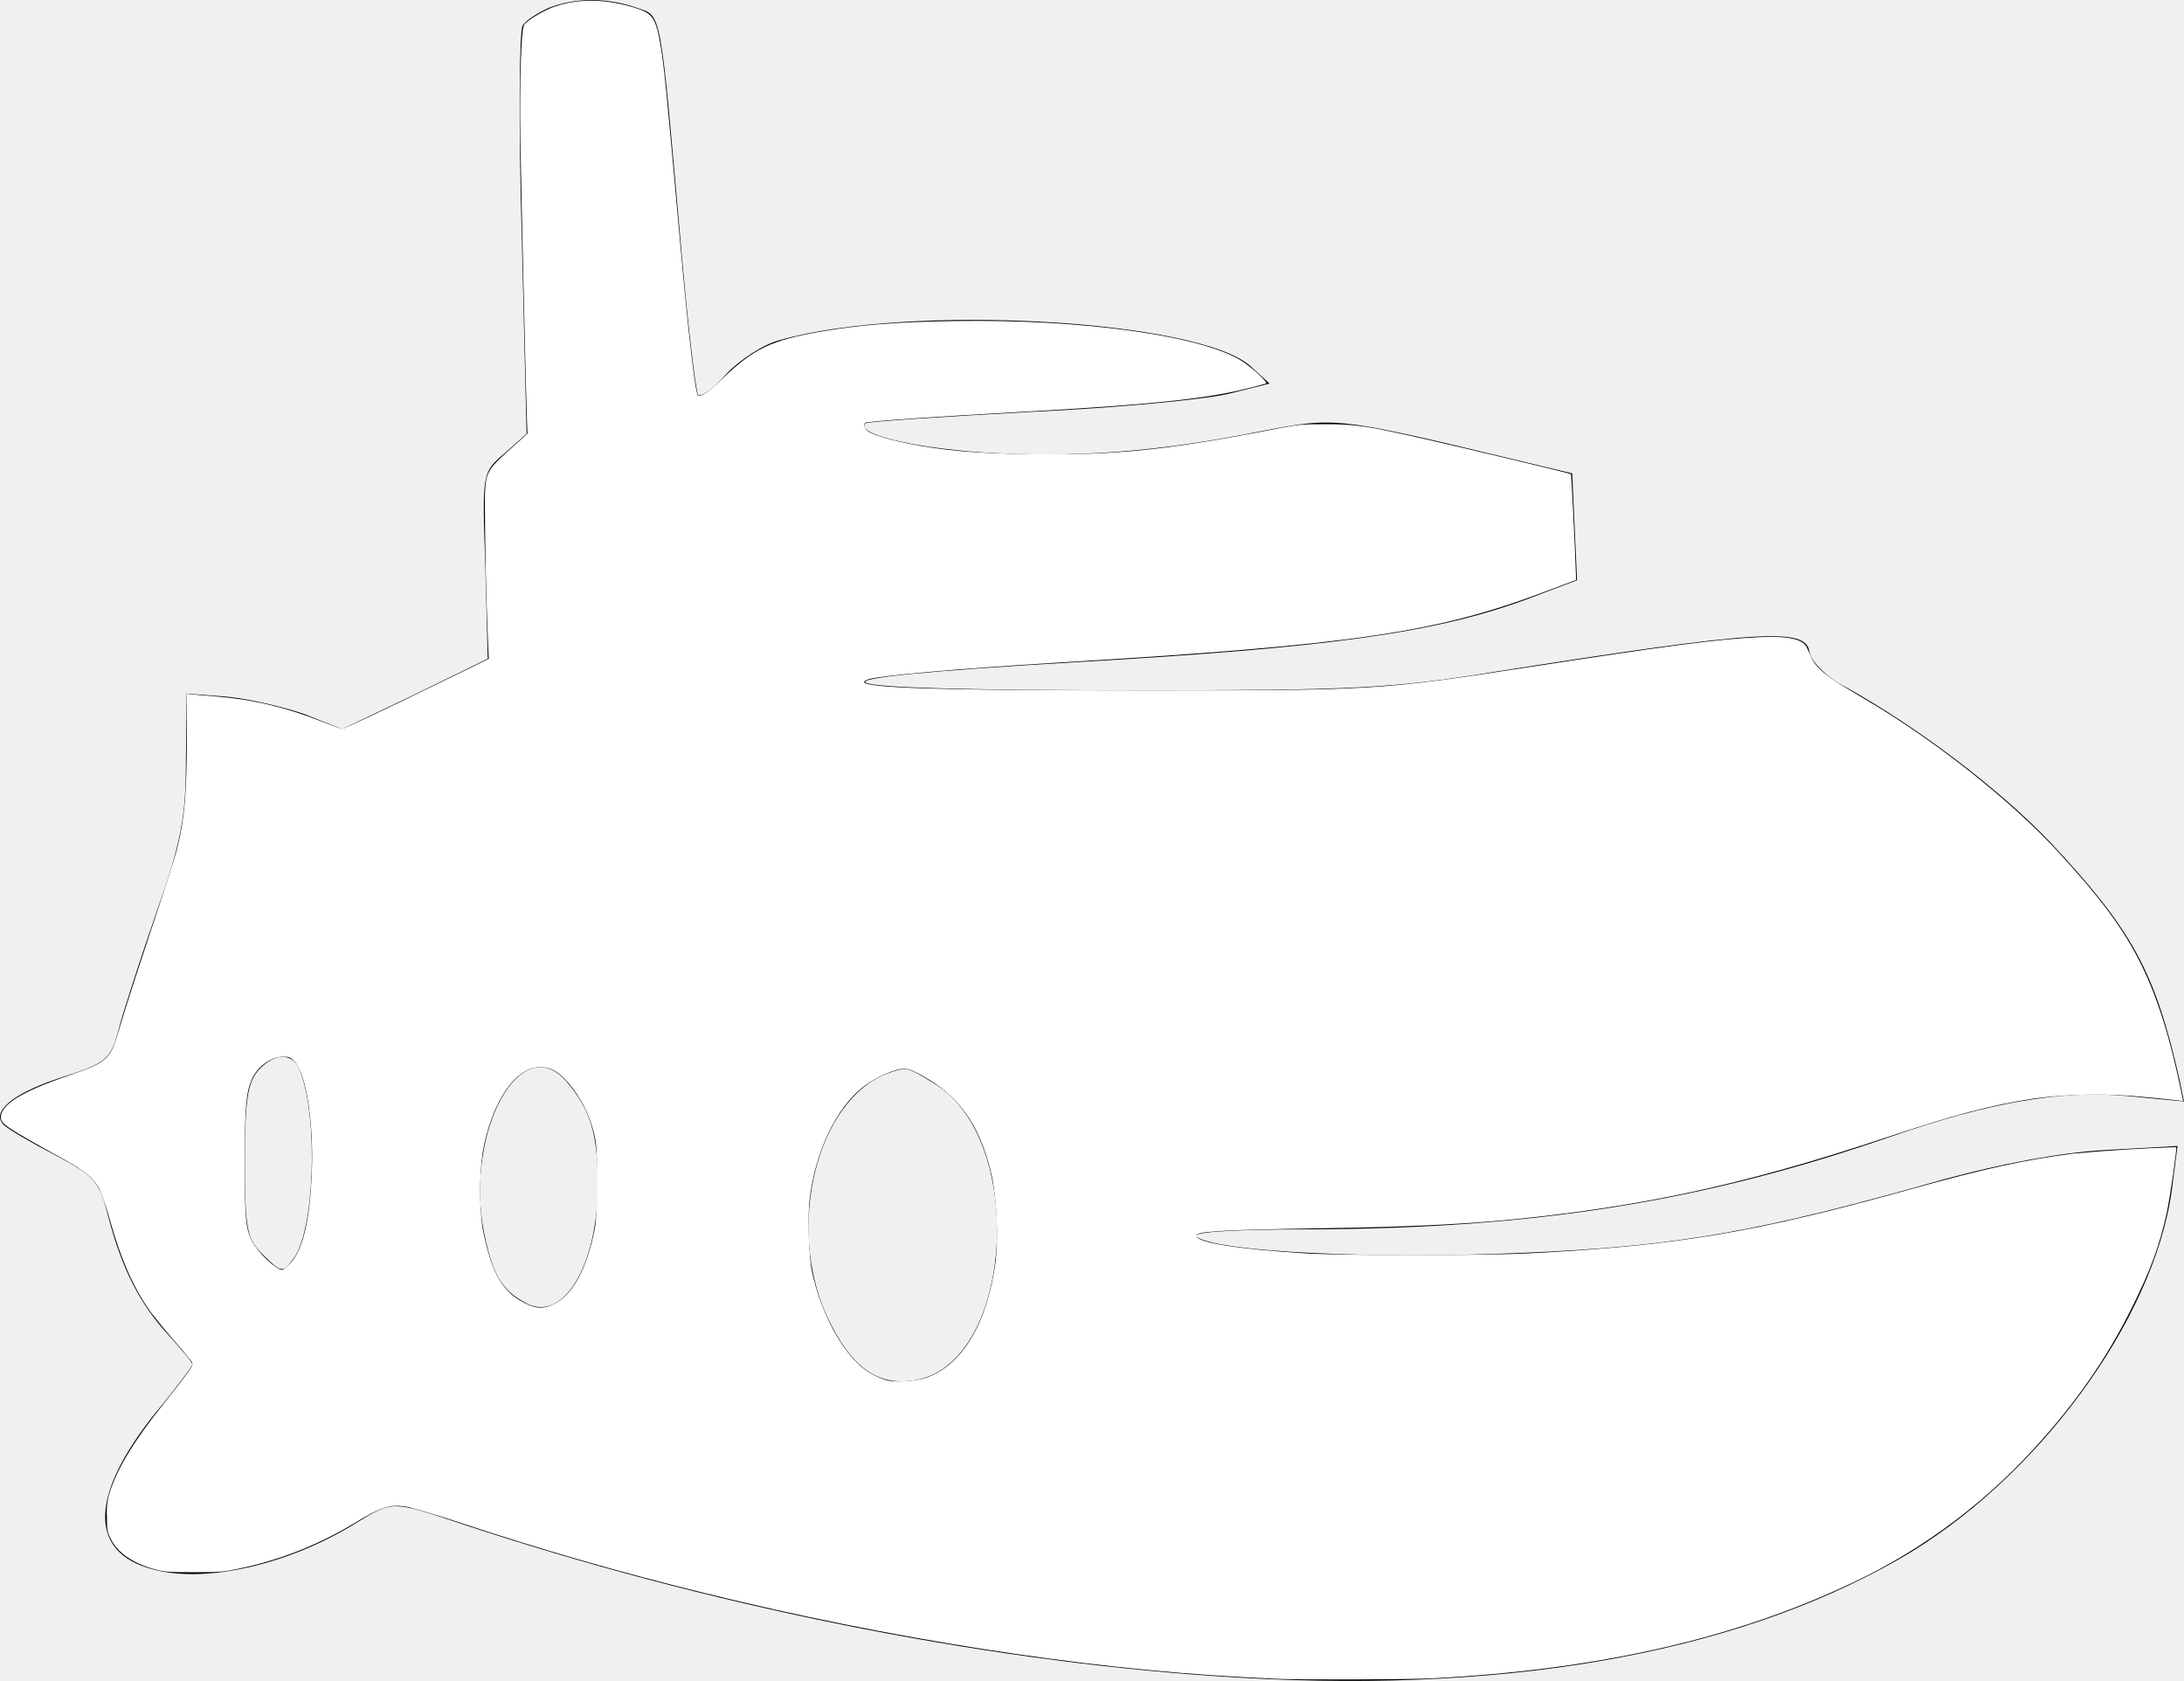
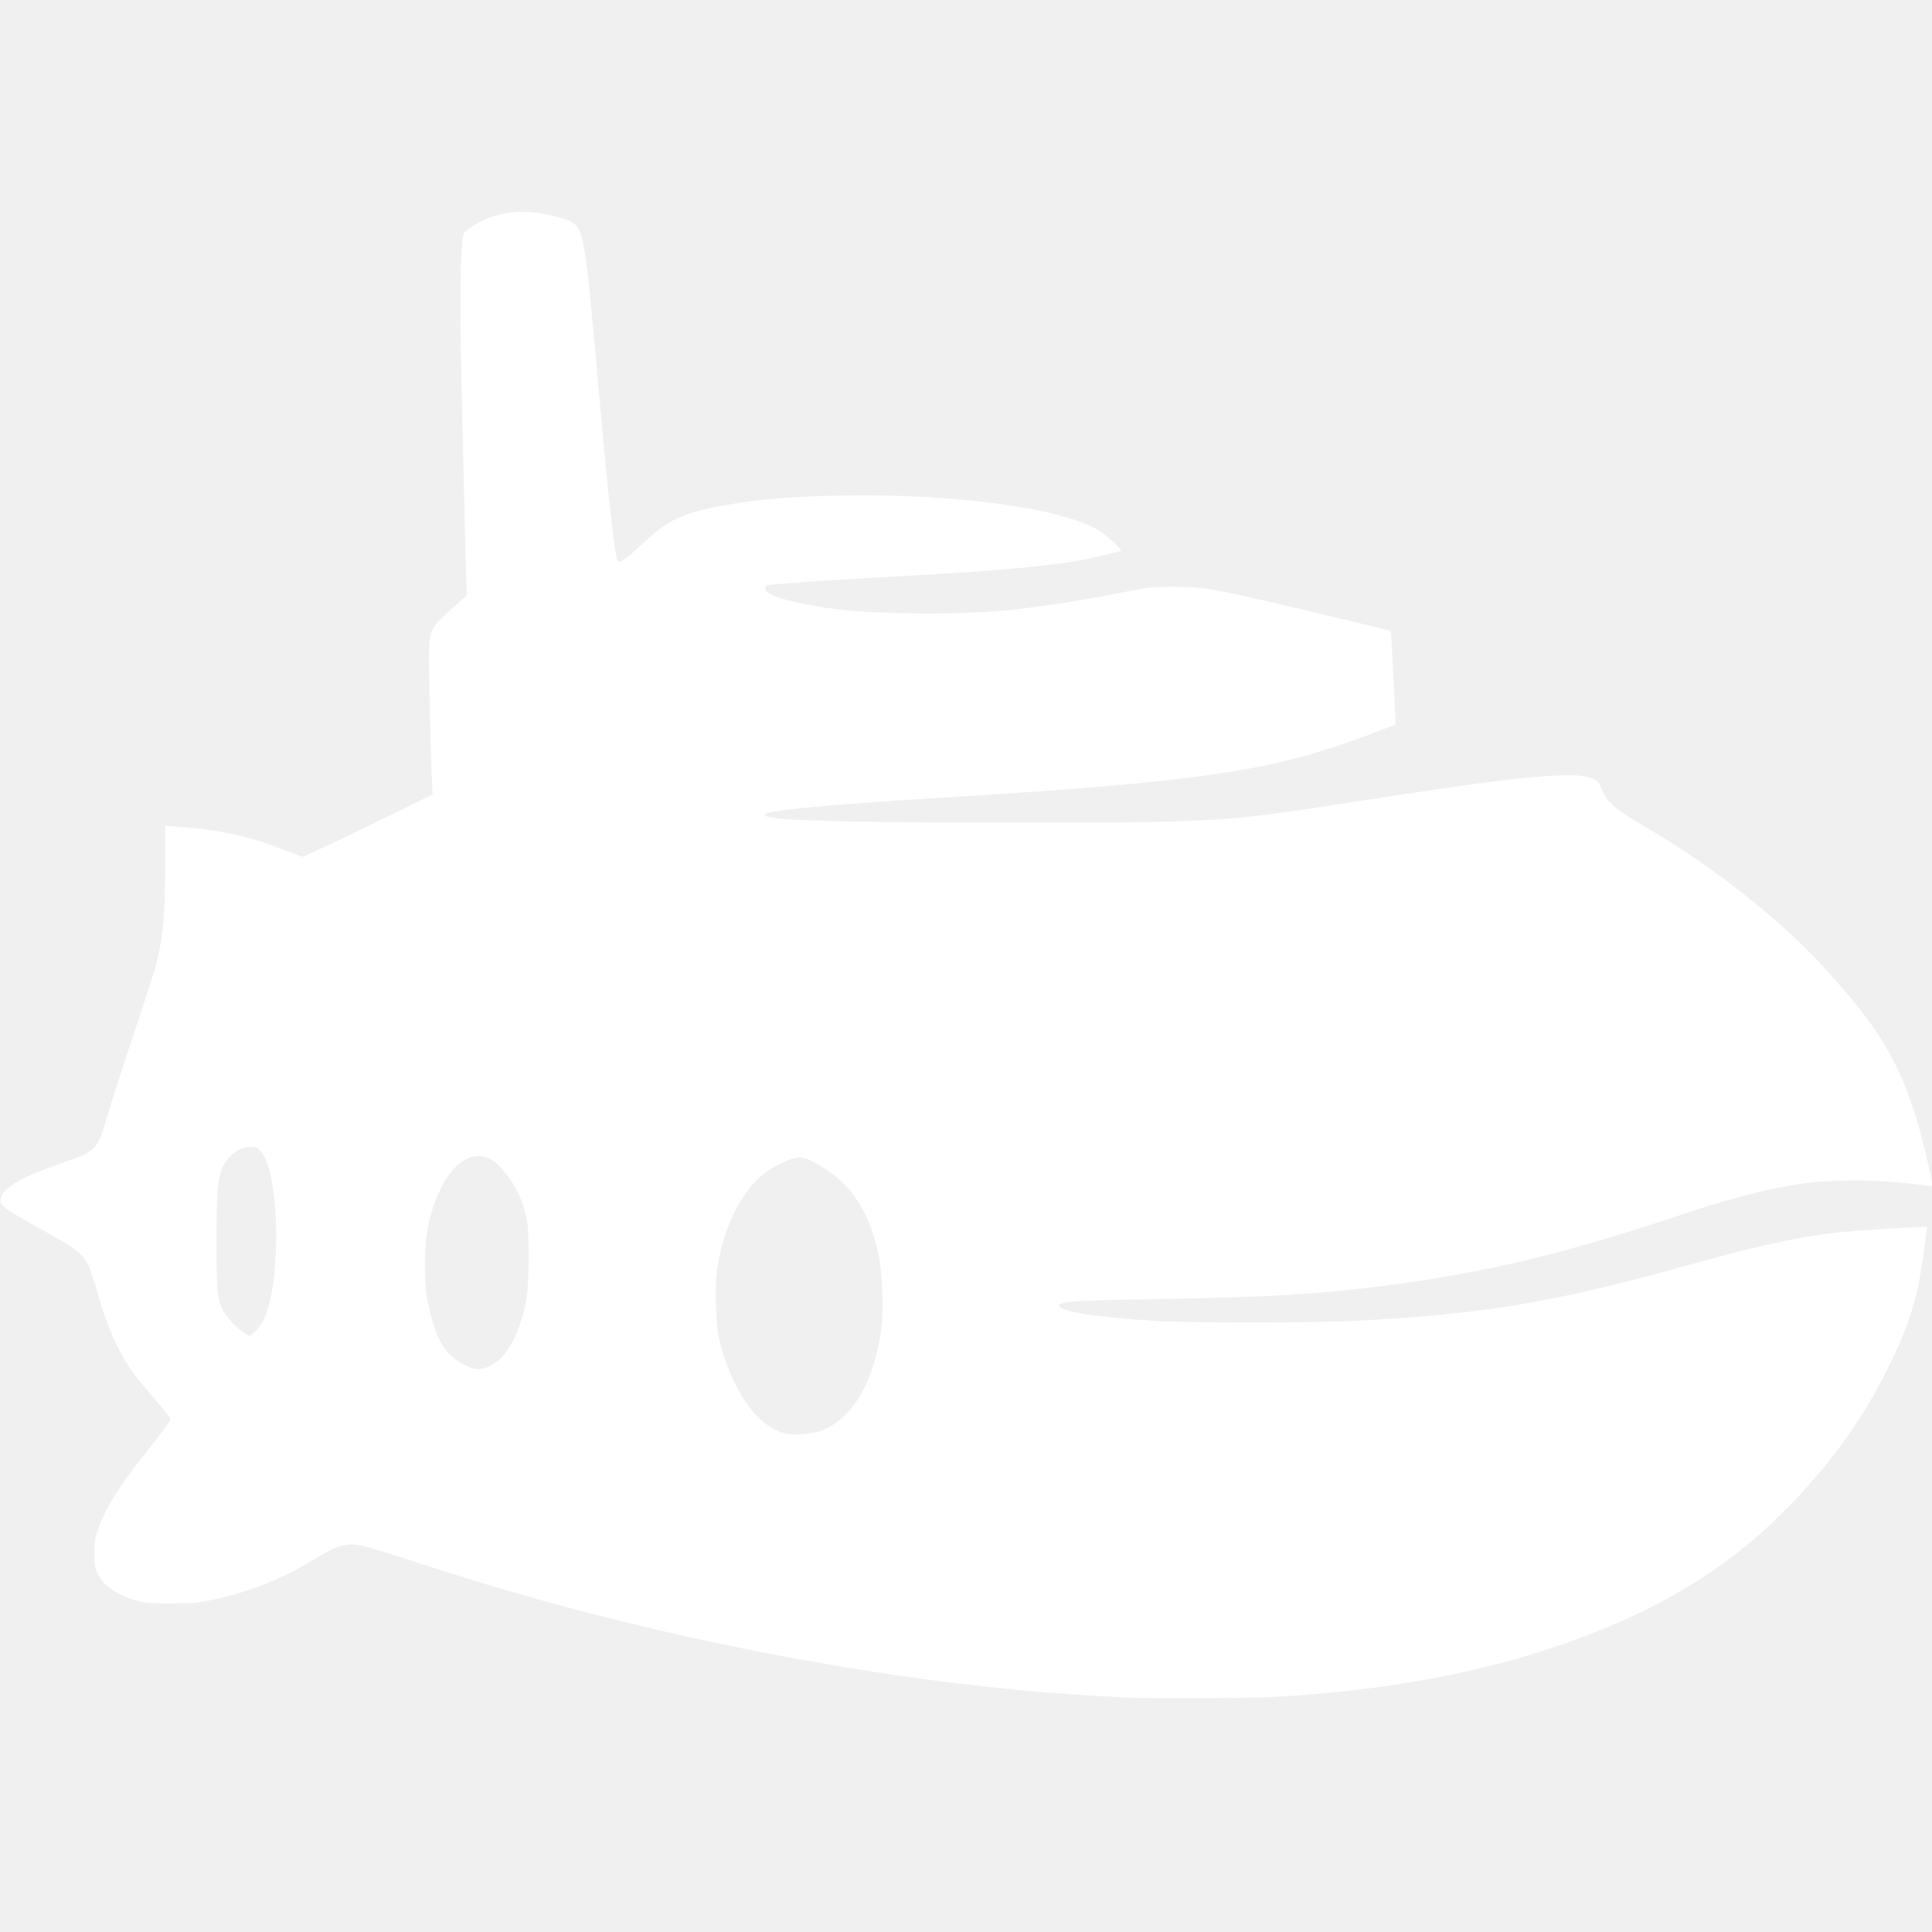
- <svg xmlns="http://www.w3.org/2000/svg" viewBox="0 0 26.987 20.768">
-   <path d="M6.777.099c-.13.06-.28.15-.32.22s-.05 1.23-.01 2.58l.06 2.46-.27.24c-.28.24-.28.24-.24 1.39l.03 1.15-.9.44-.9.43-.45-.18c-.25-.09-.68-.19-.96-.22l-.51-.04-.01.84c0 .69-.06 1.01-.37 1.88-.2.58-.4 1.2-.45 1.39-.11.42-.14.45-.77.65-.56.19-.82.41-.66.57.05.05.34.22.63.37.49.26.55.32.66.76.17.65.39 1.08.74 1.46.16.18.3.34.3.37 0 .02-.2.29-.45.59-.82 1.02-.84 1.73-.04 1.94.65.18 1.69-.06 2.51-.57.46-.28.44-.28 1.31.01 3.01 1 6.36 1.68 9.31 1.88 3.48.24 6.35-.25 8.44-1.44 1.7-.97 3.16-2.95 3.38-4.57l.07-.54-.89.05c-.56.03-1.29.17-1.99.36-2.28.65-3.3.83-5.2.91-1.85.08-3.73-.01-4.03-.19-.12-.06.31-.1 1.38-.1 2.78-.01 4.87-.34 7.2-1.15 1.21-.42 2.09-.57 2.88-.5l.73.07-.06-.29c-.3-1.32-.58-1.83-1.59-2.91-.63-.66-1.63-1.42-2.53-1.92-.25-.13-.43-.32-.45-.44-.04-.3-.64-.26-3.88.25-1.28.21-1.79.23-4.4.23-4.24 0-4.51-.13-.74-.35 3.11-.18 4.42-.36 5.57-.79l.58-.22-.03-.66-.03-.66-.5-.12c-2.45-.59-2.4-.58-3.35-.4-1.3.26-2.3.33-3.44.26-.88-.06-1.57-.23-1.44-.36.03-.02.94-.08 2.04-.14 1.09-.05 2.21-.16 2.47-.23l.48-.12-.23-.21c-.63-.58-4.22-.78-5.81-.33-.21.05-.51.25-.67.42-.16.18-.31.29-.35.26-.03-.04-.12-.8-.2-1.7-.28-3.17-.24-2.97-.58-3.09-.36-.12-.74-.12-1.07.01m-3.07 13.13c.23.59.18 1.98-.08 2.32-.13.18-.15.18-.37-.04-.21-.2-.23-.32-.23-1.16 0-.77.03-.98.18-1.14.2-.21.42-.2.5.02m3.29.13c.3.35.39.65.39 1.28 0 1-.43 1.71-.89 1.46-.3-.16-.41-.35-.52-.89-.23-1.24.46-2.49 1.02-1.85m4.55.03c1.14.69.98 3.43-.22 3.66-.48.09-.81-.15-1.11-.79-.51-1.11-.12-2.68.76-3 .23-.08.23-.08.57.13" />
-   <path d="m15.774 20.742-.417-.021c-1.989-.105-4.373-.477-6.645-1.037a39 39 0 0 1-3.012-.866 11 11 0 0 0-.647-.196c-.219-.044-.333-.011-.671.195-.445.27-.927.46-1.435.565-.192.04-.245.043-.558.043-.306 0-.36-.004-.474-.035-.277-.076-.47-.21-.551-.386-.04-.082-.043-.11-.043-.276a.8.8 0 0 1 .037-.297c.102-.308.3-.63.662-1.085.117-.145.248-.315.291-.376.078-.11.078-.11.05-.155a5 5 0 0 0-.213-.256 8 8 0 0 1-.27-.327c-.212-.284-.38-.658-.518-1.152a3 3 0 0 0-.132-.39c-.067-.127-.18-.222-.421-.356-.746-.414-.796-.447-.796-.532 0-.153.26-.315.806-.502.322-.11.417-.154.494-.23.073-.072.098-.132.203-.49.05-.167.212-.668.361-1.115.15-.446.29-.883.312-.972.096-.385.121-.688.122-1.426v-.495l.076.008c.042.005.17.016.286.025.45.037.863.134 1.297.307.13.052.247.094.259.094.025 0 .59-.268 1.325-.628l.488-.238-.01-.214a47 47 0 0 1-.039-1.79c.011-.299.028-.33.308-.582l.219-.197-.008-.204c-.01-.249-.067-2.698-.08-3.442-.011-.682.01-1.35.046-1.404.037-.056.245-.18.376-.225.301-.103.626-.098.993.014.222.068.26.124.32.482.043.263.064.472.242 2.45.099 1.098.183 1.821.217 1.855.03.03.126-.035.315-.216.377-.361.597-.465 1.203-.57.491-.084.922-.118 1.631-.13 1.601-.029 3.123.186 3.591.506.135.092.308.256.28.266a9 9 0 0 1-.288.074c-.478.117-1.215.192-2.691.273-1.087.06-1.94.119-1.97.137-.028.018-.014.07.028.102.056.044.252.105.493.154.44.088.818.121 1.497.132 1.065.017 1.715-.05 3.093-.32.244-.047.29-.05.579-.05.369 0 .513.022 1.25.19.57.13 1.768.418 1.777.427.005.006.048.848.06 1.211l.004.096-.377.142c-1.355.512-2.365.66-6.033.88-1.261.077-2.222.162-2.345.209-.26.098.633.134 3.398.134 2.869 0 2.93-.003 4.764-.286 1.752-.27 2.348-.348 2.864-.372q.508-.025.577.123l.05.112c.07.156.185.248.655.522.862.504 1.813 1.254 2.4 1.893.538.585.815.961 1.032 1.4.205.418.362.922.505 1.63l.01.053-.061-.009a17 17 0 0 0-.423-.043 6 6 0 0 0-1.342.017c-.551.084-.99.2-1.88.496-1.421.473-2.53.739-3.8.91-.98.131-1.743.179-3.208.201-1.201.019-1.492.037-1.481.094.016.083.52.163 1.354.215.433.027 2.22.027 2.748 0 1.85-.096 2.801-.256 4.756-.801.884-.246 1.395-.358 1.977-.432a22 22 0 0 1 1.275-.08c.012.012-.08.647-.12.826-.09.4-.197.692-.424 1.15-.316.637-.7 1.19-1.216 1.752a7.2 7.2 0 0 1-2.4 1.728c-1.41.643-3.051 1.004-5.029 1.107-.274.015-1.685.02-1.928.006m-4.338-3.717c.454-.153.766-.676.869-1.454a4 4 0 0 0-.04-.998c-.129-.61-.375-.992-.8-1.243-.213-.126-.26-.14-.375-.114a1.3 1.3 0 0 0-.43.218c-.33.26-.585.798-.655 1.378-.028.226-.011.716.03.907.097.444.313.88.557 1.12a.85.85 0 0 0 .378.218c.115.024.347.008.466-.032m-4.578-.92c.224-.116.396-.438.491-.92.038-.189.042-.932.007-1.108a1.5 1.5 0 0 0-.282-.635c-.144-.187-.254-.258-.4-.257-.308.001-.598.43-.71 1.052a3.6 3.6 0 0 0-.002.932c.102.52.225.758.466.9.18.105.282.113.43.036m-3.298-.47c.168-.152.26-.491.29-1.08.034-.635-.06-1.281-.208-1.437-.054-.057-.066-.062-.146-.062-.148 0-.315.122-.385.282-.07.158-.085.33-.086 1.012 0 .71.01.82.088.982.065.133.292.352.373.358a.3.3 0 0 0 .074-.055" style="fill:#fff;stroke-width:.016" />
+ <svg xmlns="http://www.w3.org/2000/svg" preserveAspectRatio="xMidYMid" version="1.0" viewBox="0 0 512 512" id="svg73" width="512" height="512">
+   <defs id="defs77" />
+   <path d="m 299.503,449.899 c -0.923,-0.057 -4.493,-0.235 -7.934,-0.416 -37.765,-1.983 -83.035,-9.045 -126.178,-19.682 -20.058,-4.946 -35.732,-9.455 -57.199,-16.456 -5.425,-1.77 -10.954,-3.438 -12.286,-3.708 -4.163,-0.843 -6.336,-0.215 -12.752,3.691 -8.45,5.144 -17.603,8.749 -27.241,10.73 -3.653,0.75 -4.66,0.83 -10.597,0.832 -5.818,0.003 -6.837,-0.076 -9.002,-0.667 -5.272,-1.447 -8.915,-3.996 -10.477,-7.327 -0.733,-1.565 -0.813,-2.08 -0.813,-5.244 0,-2.853 0.133,-3.909 0.708,-5.645 1.941,-5.857 5.681,-11.98 12.58,-20.597 2.217,-2.769 4.7,-5.983 5.518,-7.142 1.485,-2.106 1.485,-2.108 0.953,-2.948 -0.294,-0.461 -2.113,-2.654 -4.043,-4.87 -1.93,-2.216 -4.241,-5.009 -5.135,-6.206 -4.02,-5.382 -7.22,-12.499 -9.839,-21.878 -0.864,-3.094 -1.993,-6.427 -2.509,-7.407 -1.272,-2.416 -3.404,-4.218 -7.994,-6.764 -14.17,-7.858 -15.108,-8.484 -15.108,-10.087 0,-2.922 4.921,-5.99 15.307,-9.543 6.116,-2.092 7.906,-2.927 9.381,-4.373 1.381,-1.354 1.853,-2.494 3.852,-9.295 0.931,-3.169 4.016,-12.696 6.855,-21.171 2.839,-8.475 5.503,-16.783 5.92,-18.461 1.817,-7.31 2.309,-13.068 2.316,-27.092 l 0.005,-9.394 1.449,0.152 c 0.798,0.095 3.235,0.306 5.416,0.48 8.56,0.689 16.398,2.543 24.636,5.826 2.473,0.986 4.686,1.793 4.917,1.793 0.471,0 11.226,-5.094 25.176,-11.926 l 9.263,-4.536 -0.19,-4.051 c -0.41,-9.069 -0.87,-30.309 -0.737,-33.999 0.205,-5.669 0.515,-6.255 5.835,-11.043 l 4.155,-3.739 -0.152,-3.878 c -0.19,-4.733 -1.257,-51.243 -1.502,-65.365 -0.226,-12.966 0.19,-25.633 0.87,-26.676 0.695,-1.06 4.643,-3.422 7.139,-4.271 5.716,-1.944 11.876,-1.853 18.859,0.275 4.218,1.286 4.921,2.349 6.059,9.158 0.834,4.984 1.227,8.964 4.608,46.535 1.874,20.828 3.481,34.572 4.116,35.212 0.574,0.575 2.393,-0.672 5.98,-4.104 7.171,-6.859 11.344,-8.832 22.856,-10.809 9.328,-1.603 17.501,-2.261 30.972,-2.498 30.406,-0.536 59.313,3.545 68.194,9.627 2.556,1.751 5.842,4.865 5.328,5.051 -0.241,0.095 -2.705,0.716 -5.474,1.396 -9.077,2.23 -23.087,3.652 -51.112,5.187 -20.651,1.132 -36.85,2.262 -37.417,2.612 -0.528,0.327 -0.254,1.318 0.536,1.938 1.062,0.836 4.79,1.992 9.371,2.909 8.359,1.673 15.53,2.306 28.427,2.51 20.224,0.319 32.566,-0.953 58.741,-6.056 4.628,-0.902 5.516,-0.982 10.985,-0.974 7.001,0.008 9.752,0.427 23.752,3.621 10.816,2.467 33.57,7.936 33.741,8.109 0.095,0.114 0.9,16.093 1.147,22.994 l 0.057,1.812 -7.153,2.703 c -25.738,9.727 -44.913,12.526 -114.565,16.727 -23.958,1.445 -42.21,3.063 -44.538,3.948 -4.932,1.876 12.029,2.546 64.526,2.552 54.485,0.006 55.628,-0.057 90.476,-5.438 33.27,-5.132 44.595,-6.602 54.391,-7.061 6.465,-0.302 10.071,0.467 10.95,2.339 0.194,0.41 0.627,1.365 0.963,2.121 1.327,2.977 3.509,4.72 12.423,9.928 16.373,9.564 34.433,23.803 45.583,35.94 10.208,11.111 15.471,18.259 19.587,26.605 3.904,7.915 6.879,17.501 9.598,30.928 l 0.207,1.024 -1.175,-0.171 c -0.646,-0.095 -4.265,-0.471 -8.041,-0.826 -8.778,-0.828 -18.844,-0.703 -25.48,0.315 -10.467,1.605 -18.78,3.802 -35.702,9.434 -26.99,8.983 -48.055,14.021 -72.167,17.261 -18.618,2.502 -33.098,3.414 -60.908,3.837 -22.818,0.348 -28.34,0.697 -28.13,1.785 0.302,1.563 9.885,3.081 25.721,4.073 8.221,0.515 42.14,0.511 52.18,-0.007 35.126,-1.812 53.196,-4.852 90.324,-15.2 16.773,-4.675 26.487,-6.796 37.533,-8.194 3.662,-0.463 23.993,-1.745 24.212,-1.525 0.232,0.232 -1.521,12.287 -2.278,15.68 -1.7,7.616 -3.734,13.136 -8.052,21.849 -5.992,12.092 -13.29,22.604 -23.091,33.261 -13.034,14.172 -27.495,24.587 -45.564,32.818 -26.797,12.207 -57.953,19.067 -95.511,21.03 -5.202,0.272 -32.009,0.355 -36.617,0.114 z m -82.39,-70.592 c 8.617,-2.9 14.554,-12.837 16.5,-27.617 0.596,-4.528 0.201,-14.423 -0.754,-18.953 -2.442,-11.565 -7.12,-18.831 -15.202,-23.61 -4.029,-2.383 -4.924,-2.655 -7.12,-2.163 -2.208,0.494 -5.939,2.389 -8.153,4.141 -6.257,4.951 -11.115,15.166 -12.45,26.183 -0.518,4.283 -0.205,13.581 0.583,17.217 1.827,8.438 5.934,16.705 10.57,21.273 2.016,1.986 4.92,3.657 7.179,4.13 2.181,0.456 6.598,0.152 8.849,-0.602 z m -86.927,-17.475 c 4.243,-2.196 7.507,-8.31 9.326,-17.465 0.712,-3.591 0.796,-17.7 0.133,-21.055 -0.915,-4.565 -2.71,-8.597 -5.363,-12.044 -2.73,-3.547 -4.828,-4.896 -7.596,-4.885 -5.852,0.019 -11.352,8.163 -13.502,19.98 -0.767,4.215 -0.773,13.792 -0.013,17.699 1.927,9.889 4.258,14.386 8.851,17.077 3.412,1.998 5.337,2.162 8.173,0.693 z m -62.641,-8.916 c 3.197,-2.888 4.933,-9.335 5.526,-20.526 0.638,-12.048 -1.147,-24.322 -3.972,-27.291 -1.018,-1.071 -1.242,-1.164 -2.757,-1.162 -2.82,0.004 -5.99,2.316 -7.329,5.345 -1.331,3.008 -1.607,6.281 -1.62,19.216 -0.014,13.495 0.171,15.593 1.662,18.652 1.231,2.527 5.552,6.678 7.088,6.809 0.133,0.01 0.758,-0.46 1.403,-1.043 z" id="path196" style="fill:#ffffff;fill-opacity:1;stroke:none;stroke-width:0.305;stroke-opacity:1" />
</svg>
